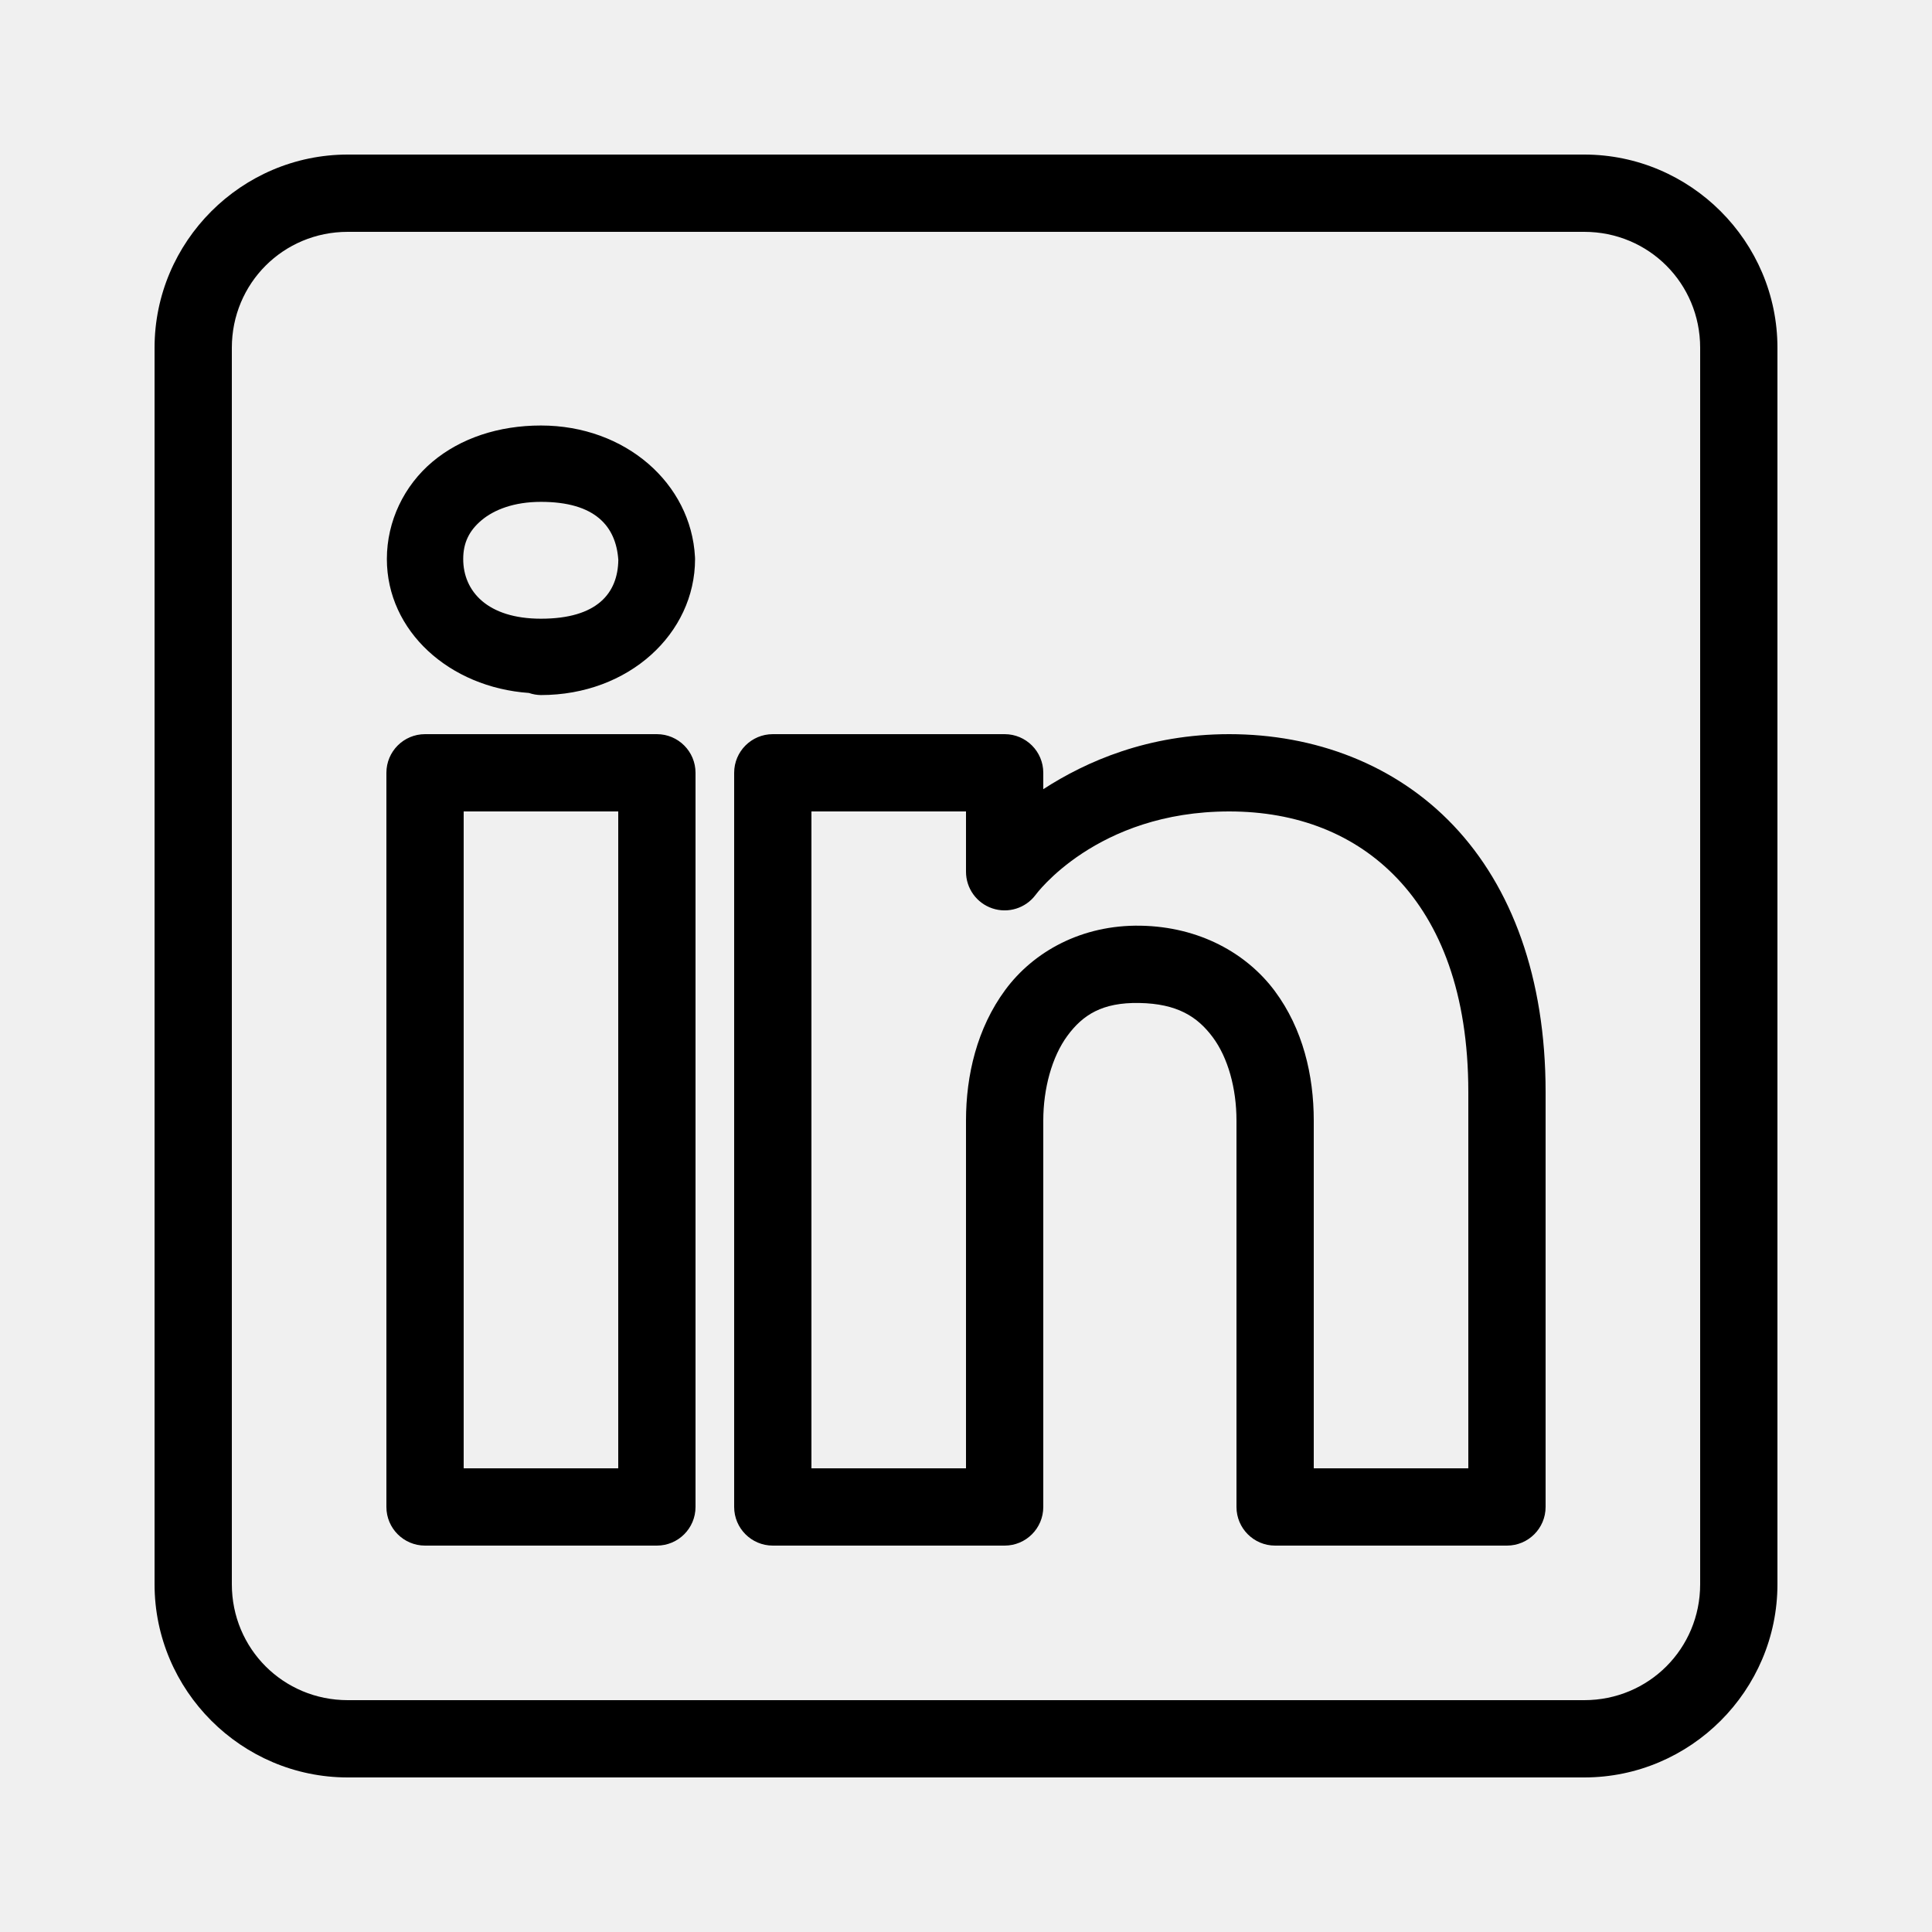
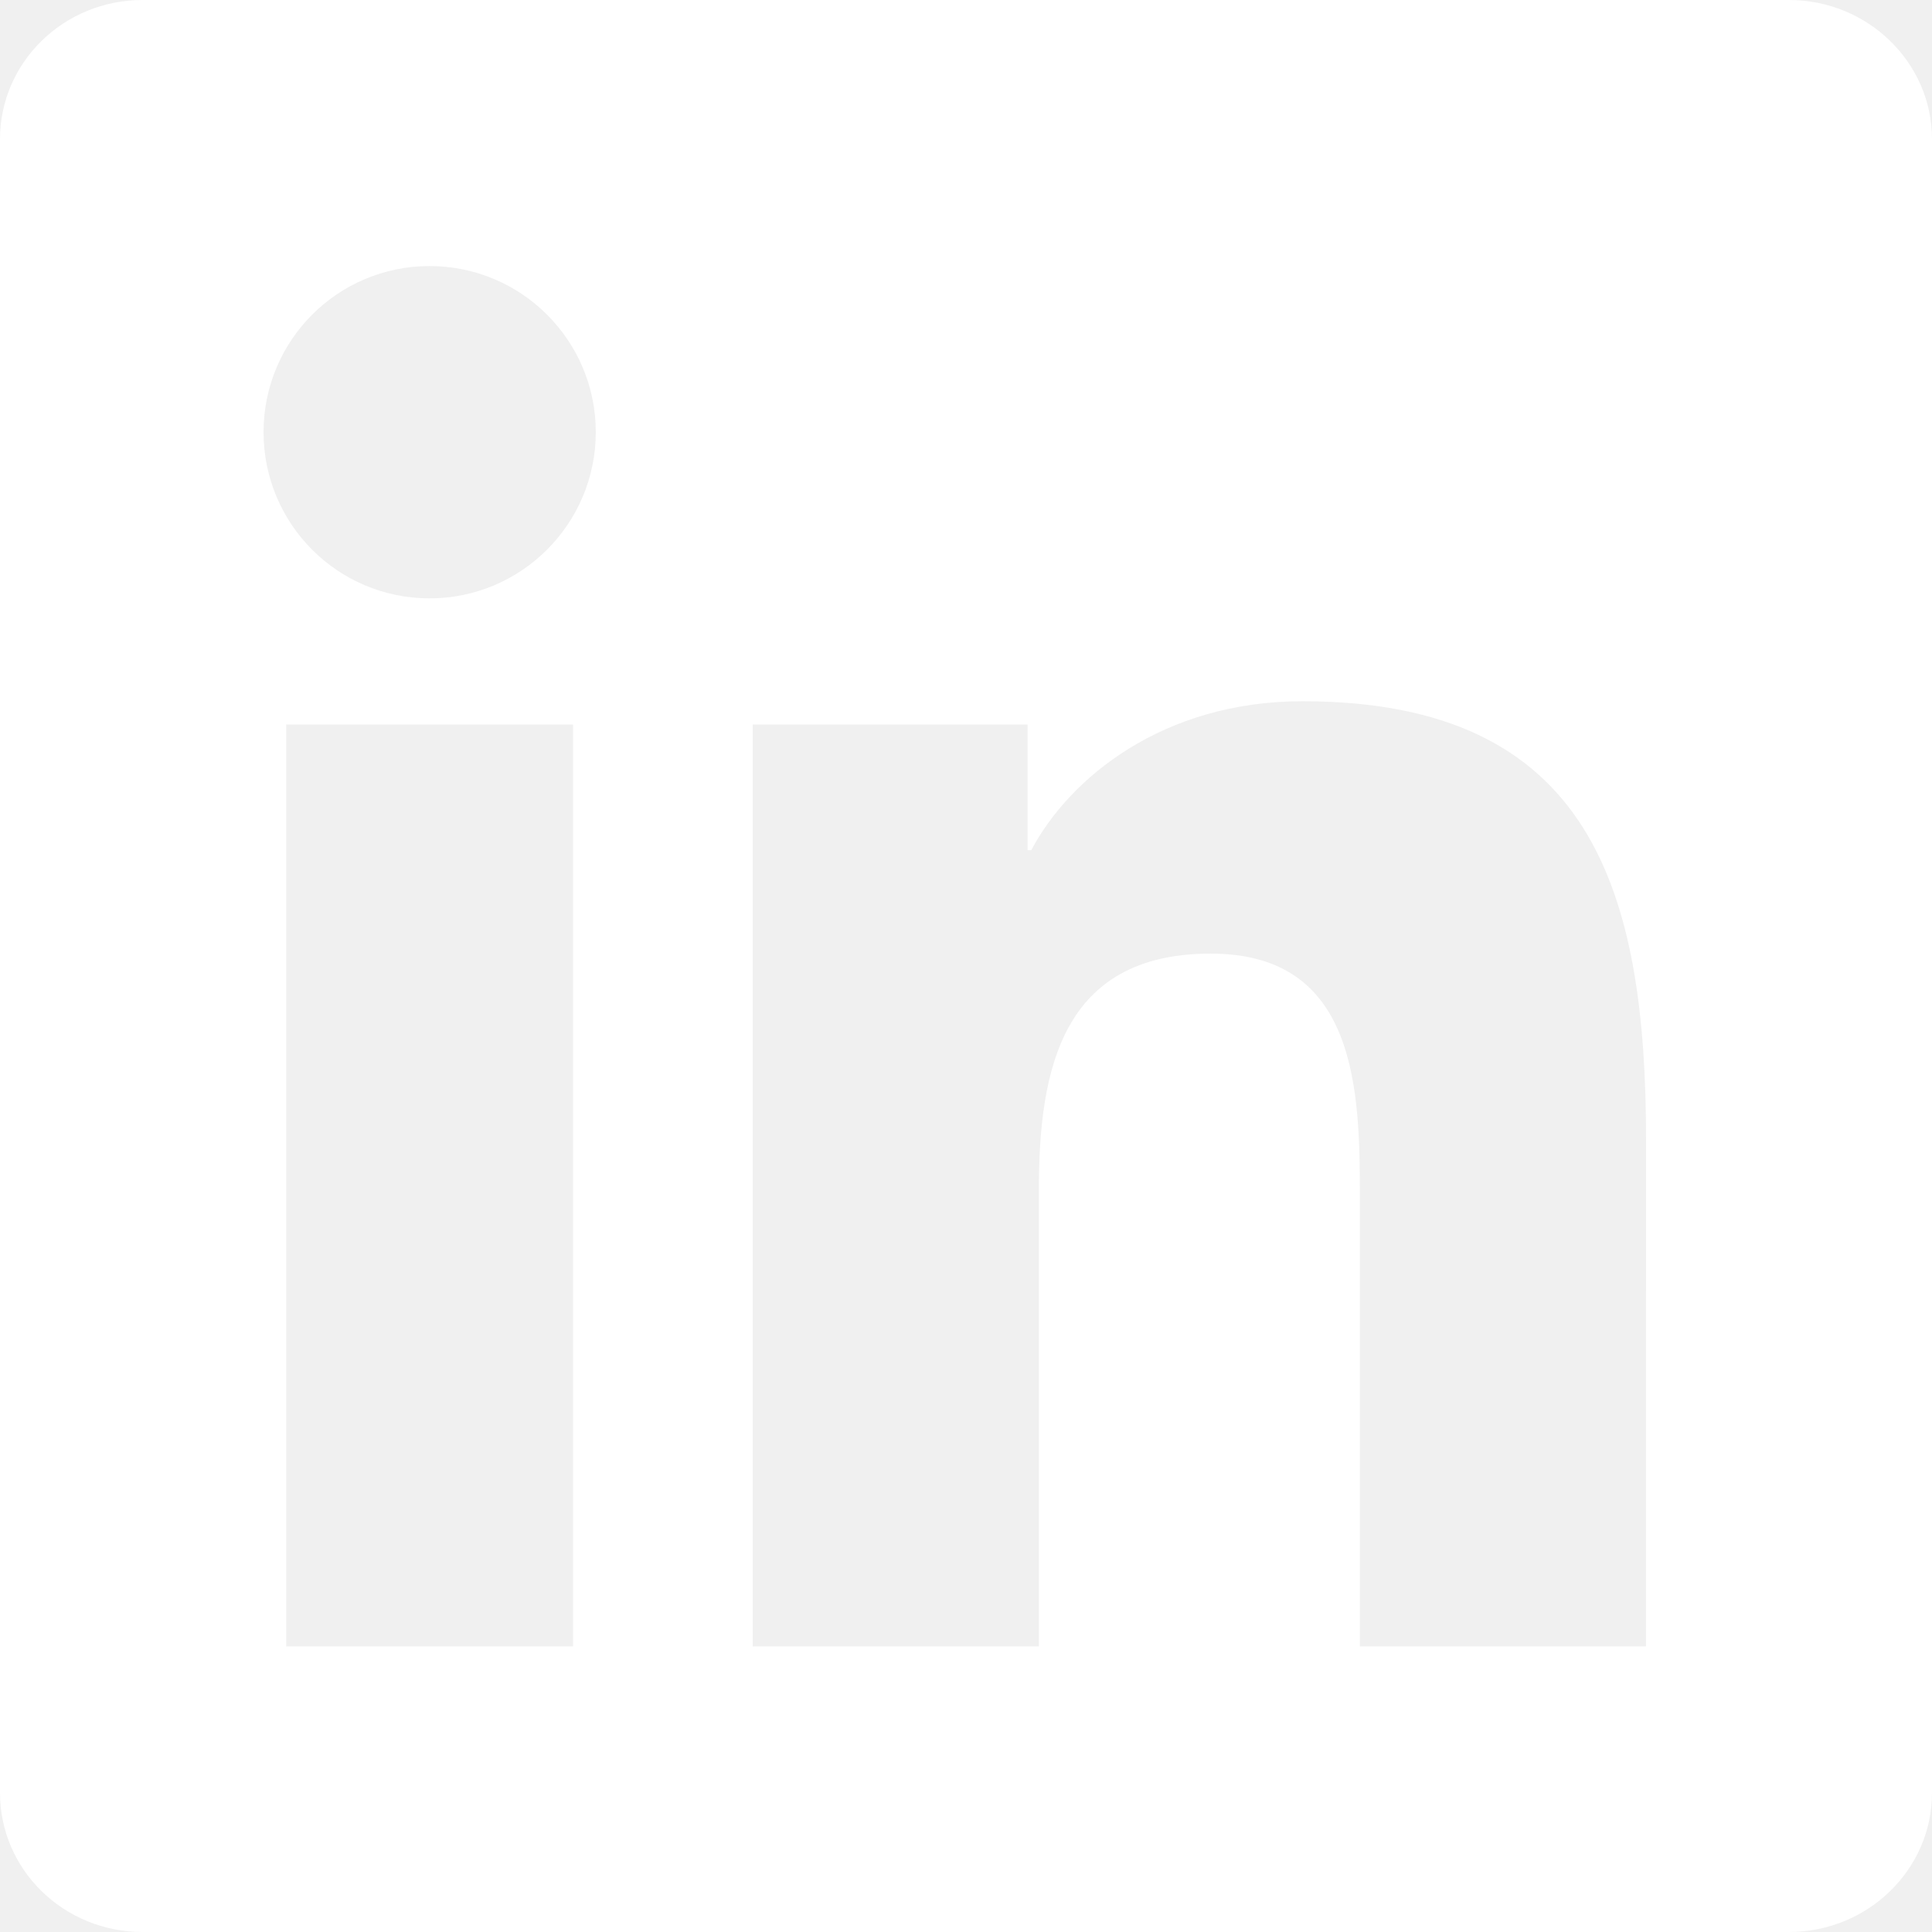
- <svg xmlns="http://www.w3.org/2000/svg" x="0px" y="0px" width="100" height="100" viewBox="0 0 50 50">
-   <path d="M 9 4 C 6.25 4 4 6.25 4 9 L 4 41 C 4 43.75 6.25 46 9 46 L 41 46 C 43.75 46 46 43.75 46 41 L 46 9 C 46 6.25 43.75 4 41 4 L 9 4 z M 9 6 L 41 6 C 42.668 6 44 7.332 44 9 L 44 41 C 44 42.668 42.668 44 41 44 L 9 44 C 7.332 44 6 42.668 6 41 L 6 9 C 6 7.332 7.332 6 9 6 z M 14 11.012 C 12.905 11.012 11.919 11.339 11.189 11.953 C 10.46 12.567 10.012 13.485 10.012 14.467 C 10.012 16.334 11.631 17.79 13.691 17.934 A 0.988 0.988 0 0 0 13.695 17.936 A 0.988 0.988 0 0 0 14 17.988 C 16.273 17.988 17.988 16.396 17.988 14.467 A 0.988 0.988 0 0 0 17.986 14.414 C 17.885 12.514 16.19 11.012 14 11.012 z M 14 12.988 C 15.392 12.988 15.942 13.61 16.002 14.492 C 15.99 15.348 15.46 16.012 14 16.012 C 12.615 16.012 11.988 15.302 11.988 14.467 C 11.988 14.049 12.141 13.734 12.461 13.465 C 12.781 13.195 13.295 12.988 14 12.988 z M 11 19 A 1 1 0 0 0 10 20 L 10 39 A 1 1 0 0 0 11 40 L 17 40 A 1 1 0 0 0 18 39 L 18 33.135 L 18 20 A 1 1 0 0 0 17 19 L 11 19 z M 20 19 A 1 1 0 0 0 19 20 L 19 39 A 1 1 0 0 0 20 40 L 26 40 A 1 1 0 0 0 27 39 L 27 29 C 27 28.17 27.226 27.345 27.625 26.805 C 28.024 26.264 28.526 25.94 29.482 25.957 C 30.468 25.974 30.99 26.312 31.385 26.842 C 31.78 27.372 32 28.167 32 29 L 32 39 A 1 1 0 0 0 33 40 L 39 40 A 1 1 0 0 0 40 39 L 40 28.262 C 40 25.3 39.123 22.954 37.619 21.367 C 36.115 19.78 34.024 19 31.812 19 C 29.71 19 28.111 19.705 27 20.424 L 27 20 A 1 1 0 0 0 26 19 L 20 19 z M 12 21 L 16 21 L 16 33.135 L 16 38 L 12 38 L 12 21 z M 21 21 L 25 21 L 25 22.561 A 1 1 0 0 0 26.799 23.162 C 26.799 23.162 28.369 21 31.812 21 C 33.566 21 35.069 21.583 36.168 22.742 C 37.267 23.902 38 25.688 38 28.262 L 38 38 L 34 38 L 34 29 C 34 27.833 33.72 26.627 32.99 25.646 C 32.26 24.666 31.032 23.983 29.518 23.957 C 27.996 23.93 26.748 24.627 26.016 25.619 C 25.284 26.611 25 27.83 25 29 L 25 38 L 21 38 L 21 21 z" />
+ <svg xmlns="http://www.w3.org/2000/svg" width="237" height="237" viewBox="0 0 237 237" fill="none">
+   <path d="M201.914 201.964H166.818V146.97C166.818 133.856 166.552 116.979 148.53 116.979C130.232 116.979 127.437 131.249 127.437 146.002V201.964H92.341V88.875H126.054V104.29H126.509C131.219 95.402 142.674 86.021 159.787 86.021C195.347 86.021 201.924 109.425 201.924 139.889L201.914 201.964ZM52.703 73.401C41.406 73.401 32.331 64.257 32.331 53.009C32.331 41.771 41.416 32.637 52.703 32.637C63.96 32.637 73.085 41.771 73.085 53.009C73.085 64.257 63.95 73.401 52.703 73.401ZM70.3 201.964H35.106V88.875H70.3V201.964ZM219.472 0H17.489C7.821 0 0 7.643 0 17.074V219.926C0 229.367 7.821 237 17.489 237H219.442C229.1 237 237 229.367 237 219.926V17.074C237 7.643 229.1 0 219.442 0H219.472Z" fill="white" />
</svg>
